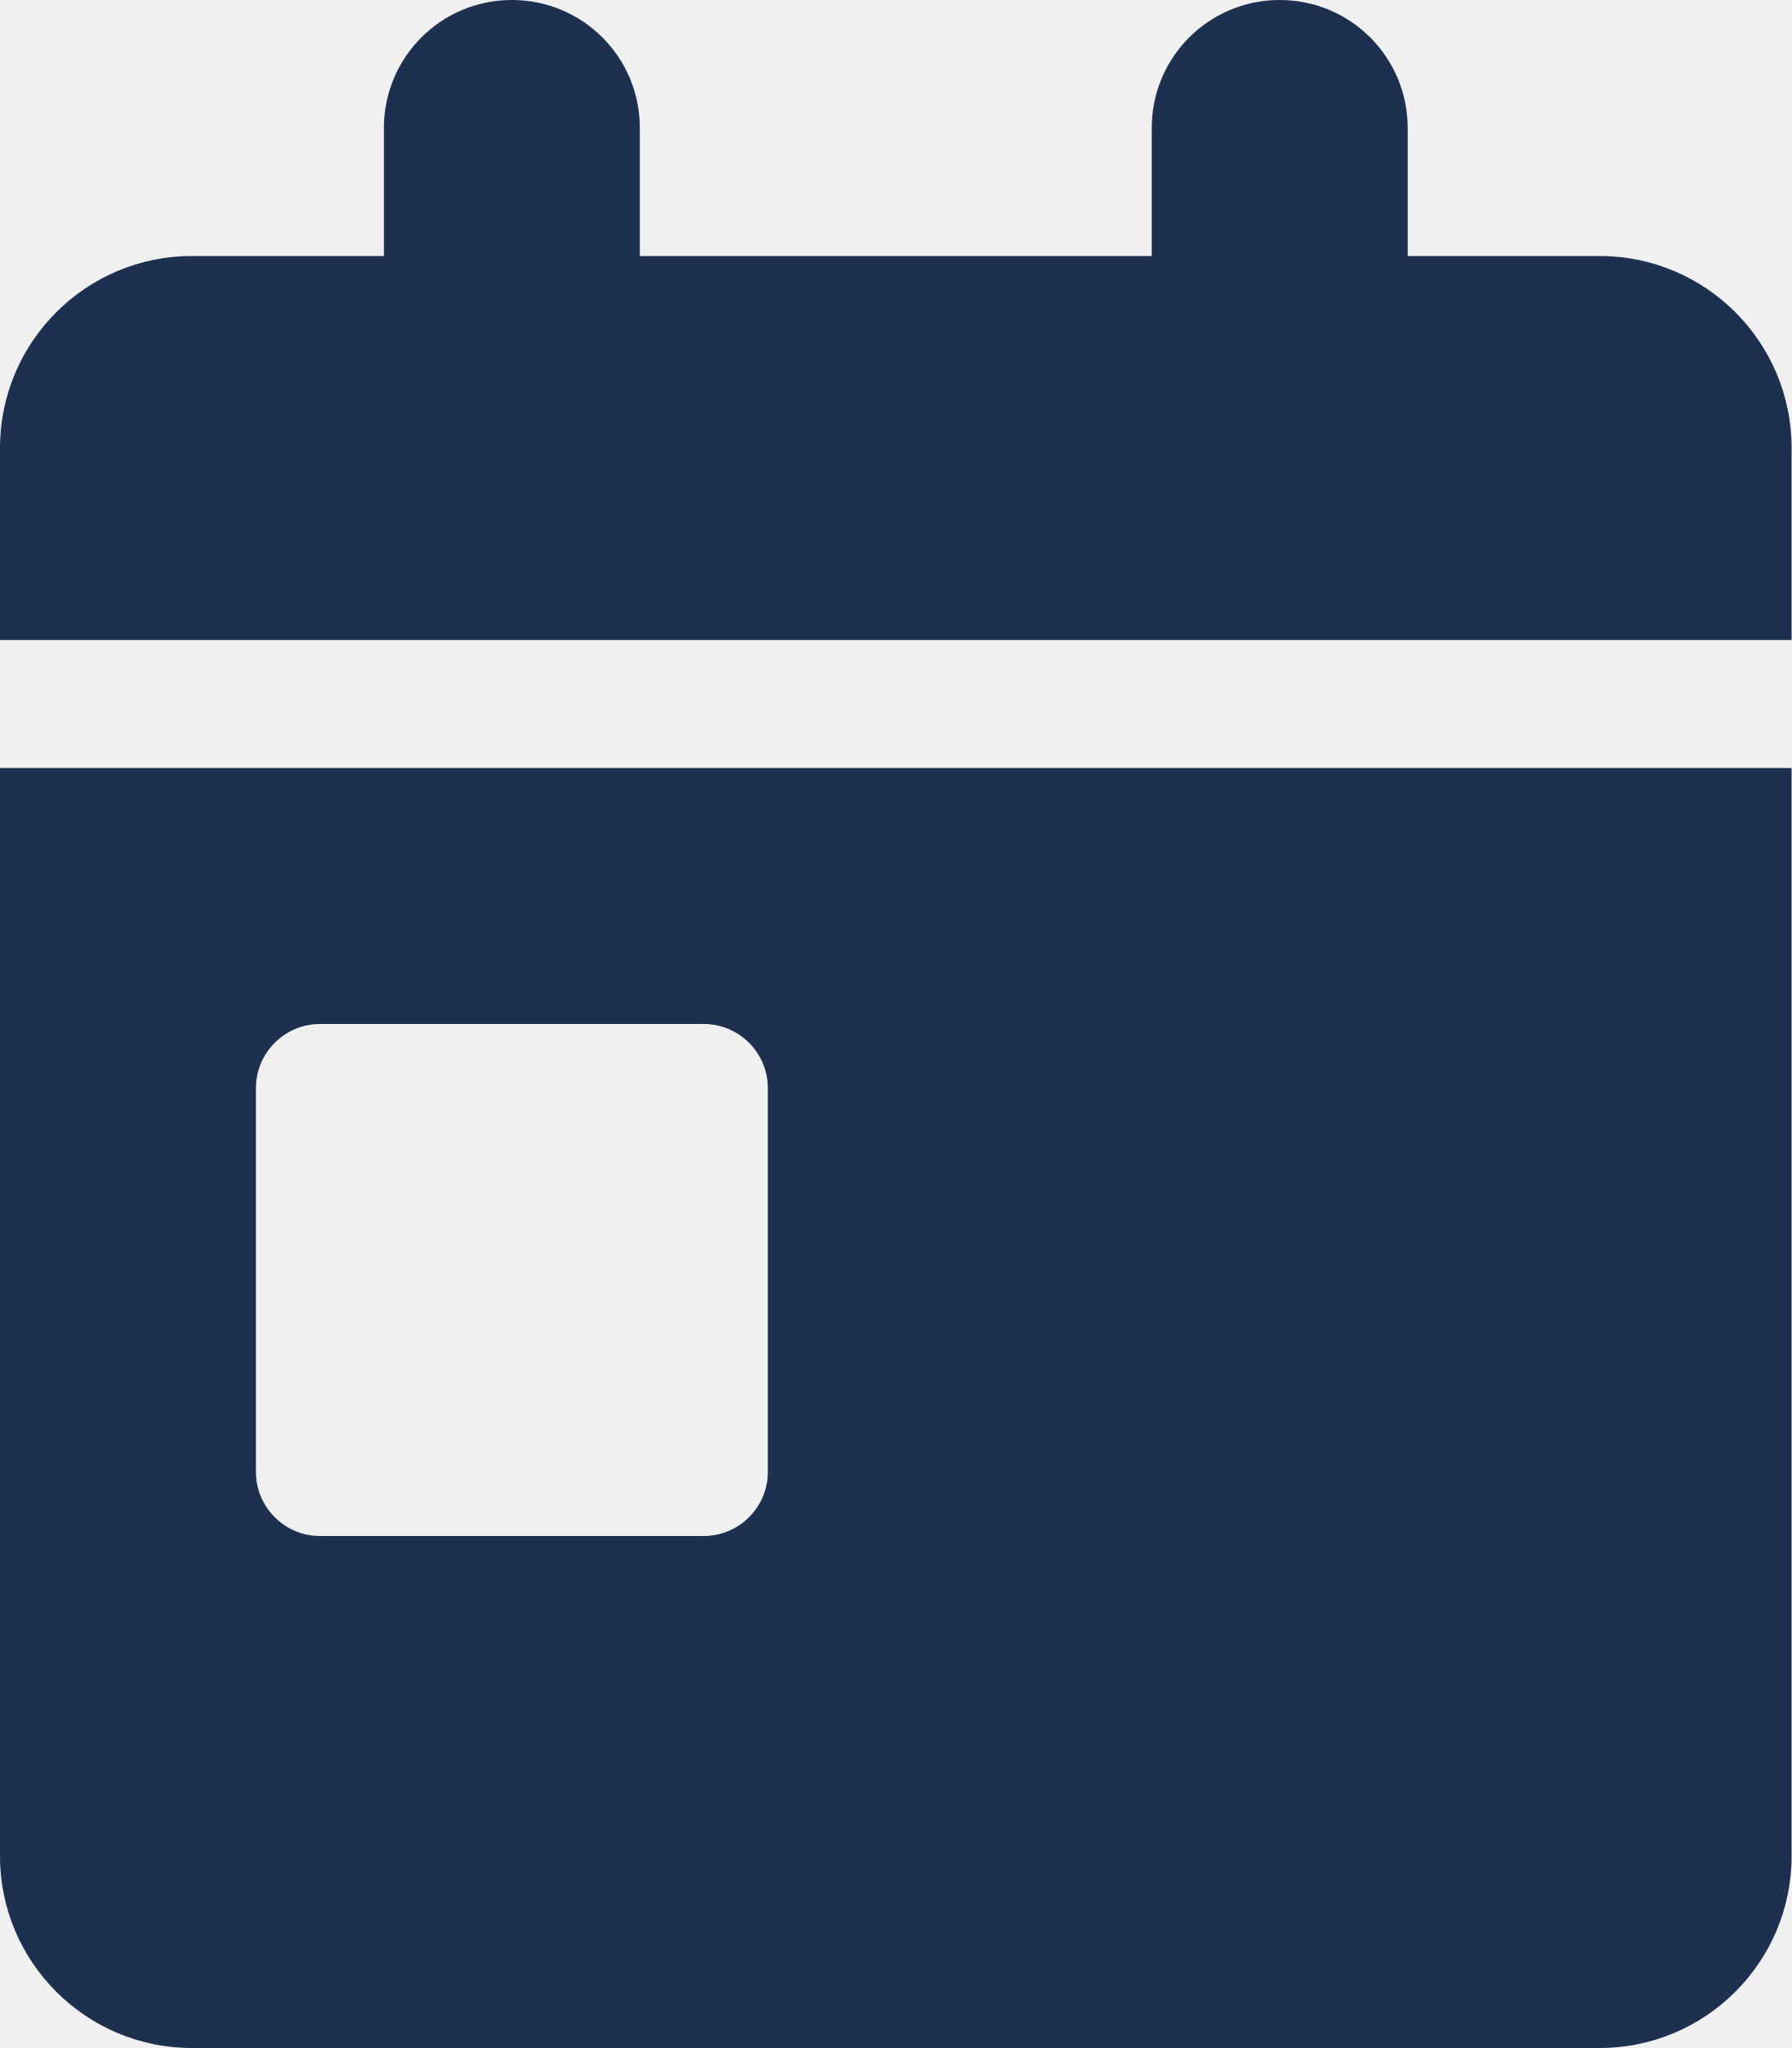
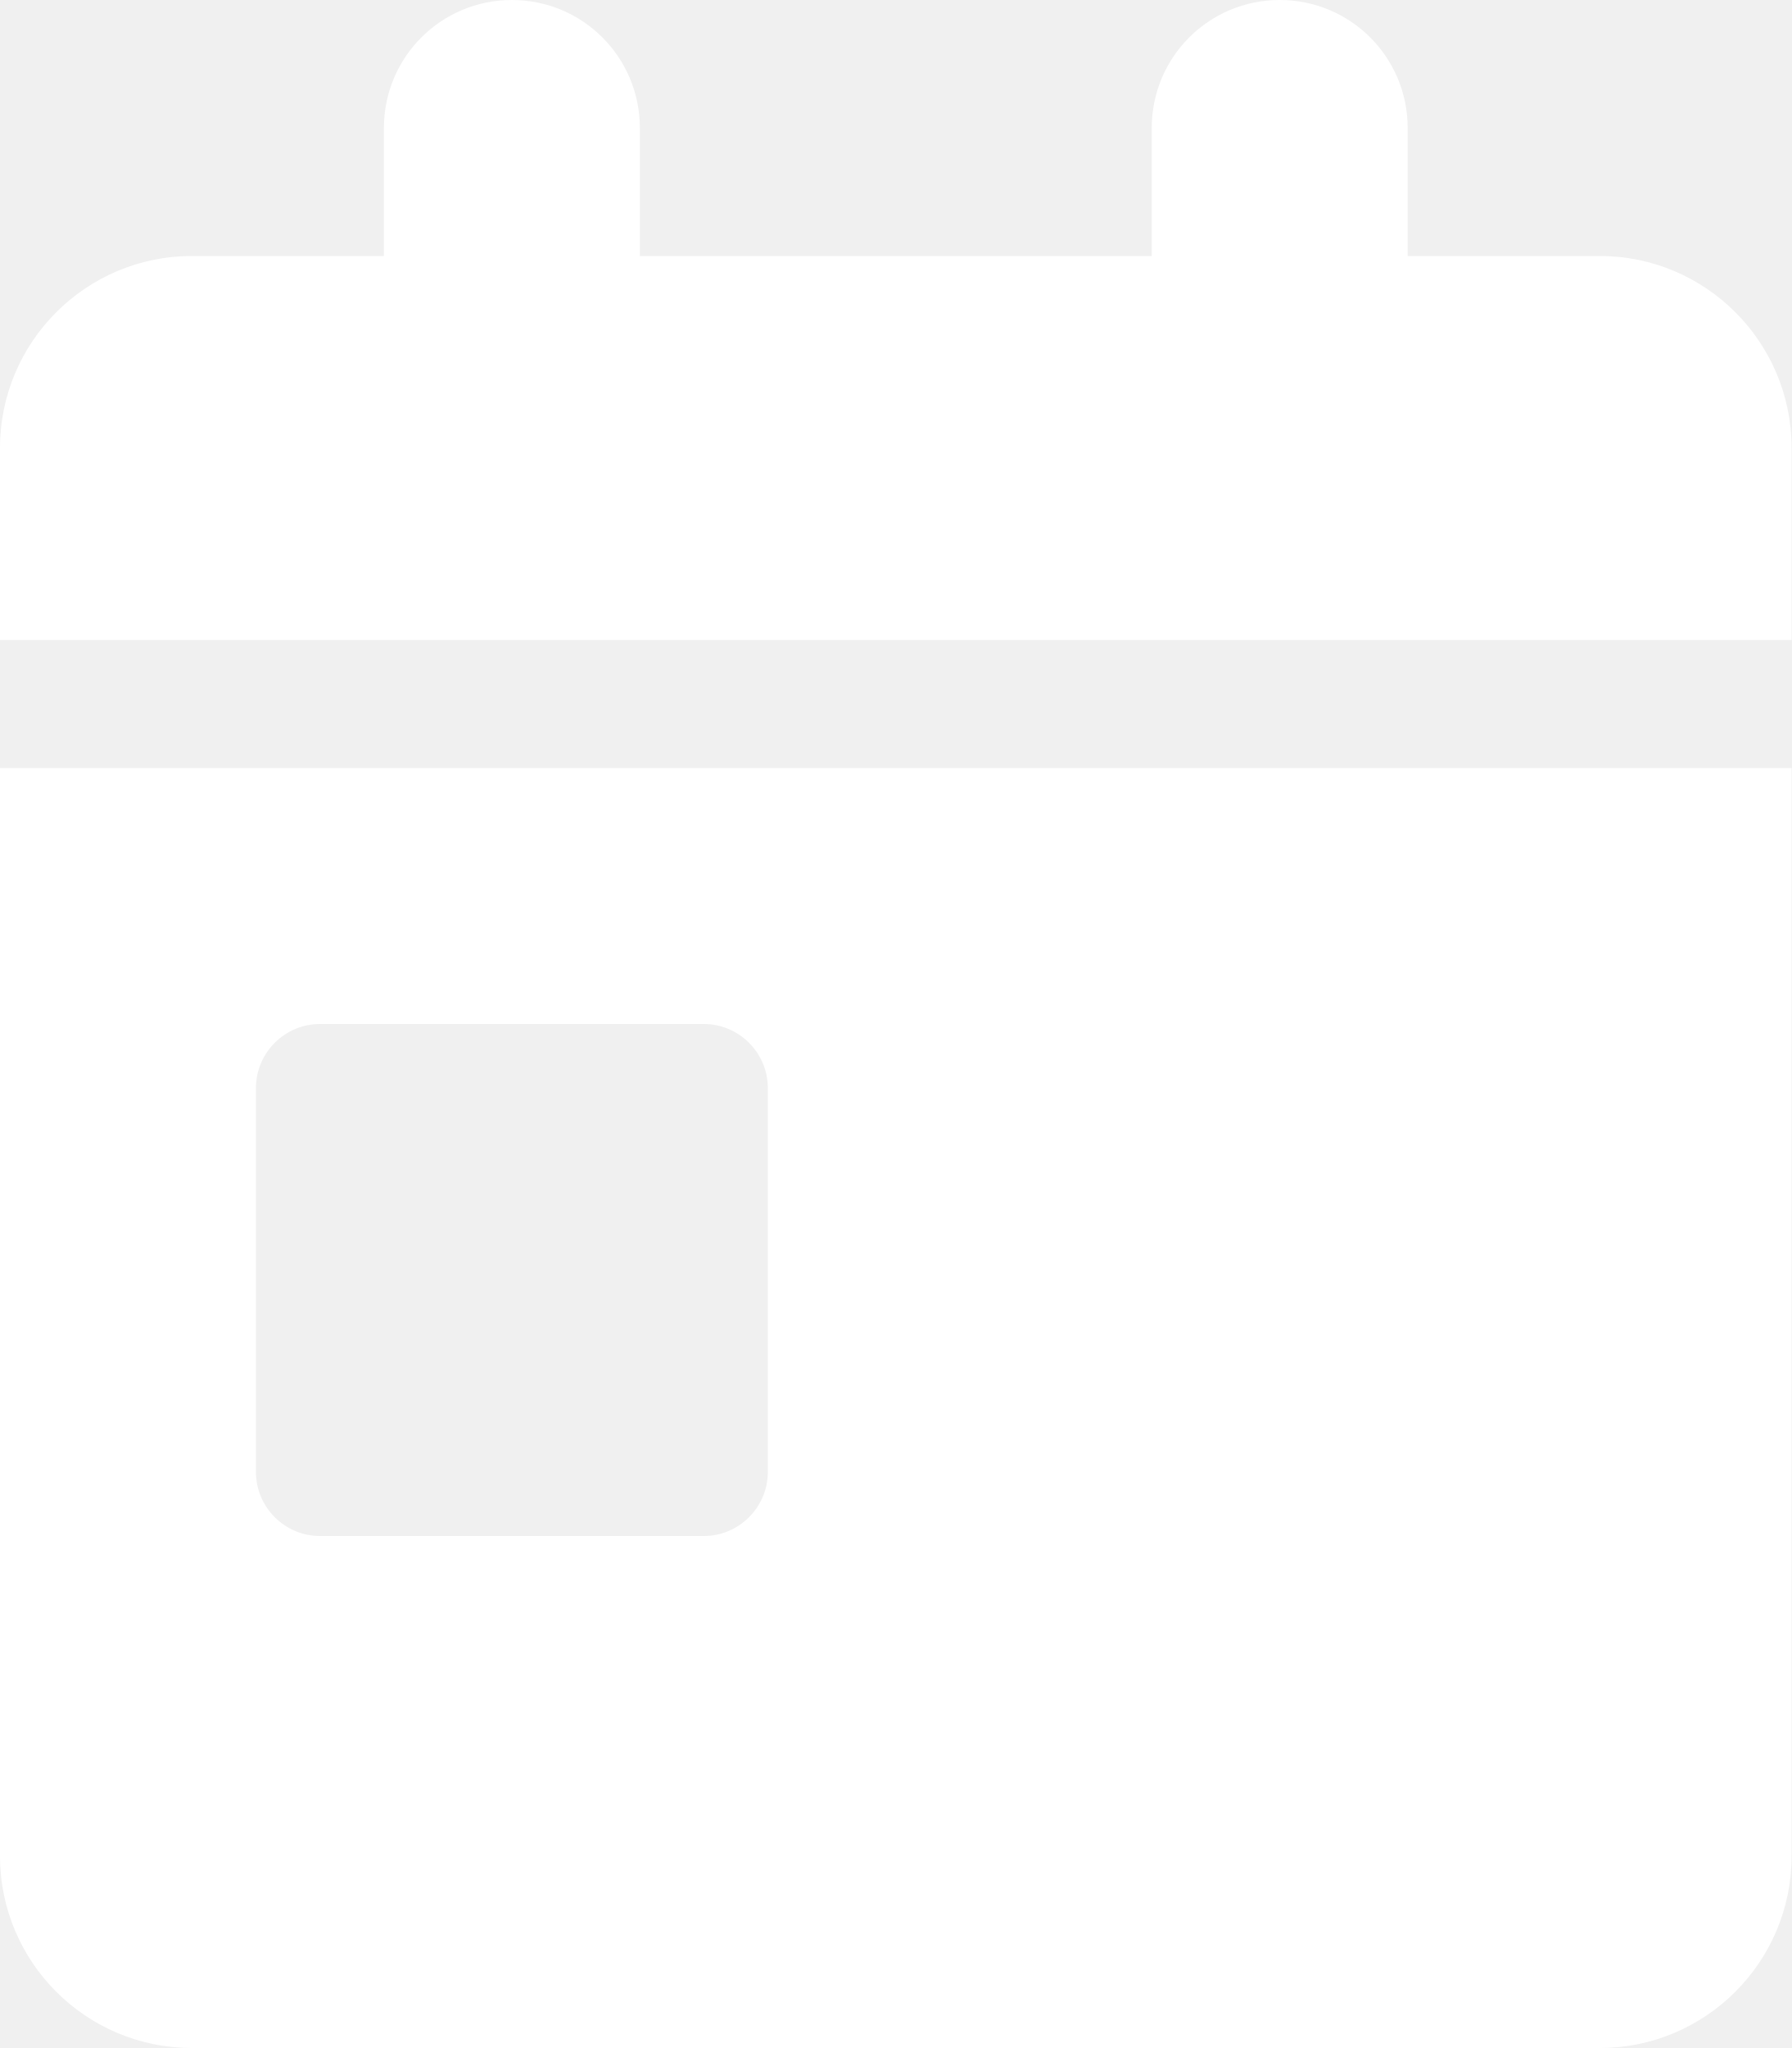
<svg xmlns="http://www.w3.org/2000/svg" height="16" width="14" viewBox="0 0 448 512">
-   <path opacity="1" fill="#1E3050" d="M128 0c17.7 0 32 14.3 32 32V64H288V32c0-17.7 14.3-32 32-32s32 14.3 32 32V64h48c26.5 0 48 21.5 48 48v48H0V112C0 85.5 21.5 64 48 64H96V32c0-17.7 14.3-32 32-32zM0 192H448V464c0 26.5-21.5 48-48 48H48c-26.5 0-48-21.5-48-48V192zm80 64c-8.8 0-16 7.2-16 16v96c0 8.8 7.2 16 16 16h96c8.8 0 16-7.2 16-16V272c0-8.8-7.2-16-16-16H80z" />
+   <path opacity="1" fill="#ffffff" d="M128 0c17.7 0 32 14.3 32 32V64H288V32c0-17.7 14.3-32 32-32s32 14.3 32 32V64h48c26.5 0 48 21.5 48 48v48H0V112C0 85.5 21.5 64 48 64H96V32c0-17.7 14.3-32 32-32zM0 192H448V464c0 26.5-21.5 48-48 48H48c-26.5 0-48-21.5-48-48V192zm80 64c-8.8 0-16 7.2-16 16v96c0 8.8 7.2 16 16 16h96c8.8 0 16-7.2 16-16V272c0-8.8-7.2-16-16-16H80z" />
</svg>
